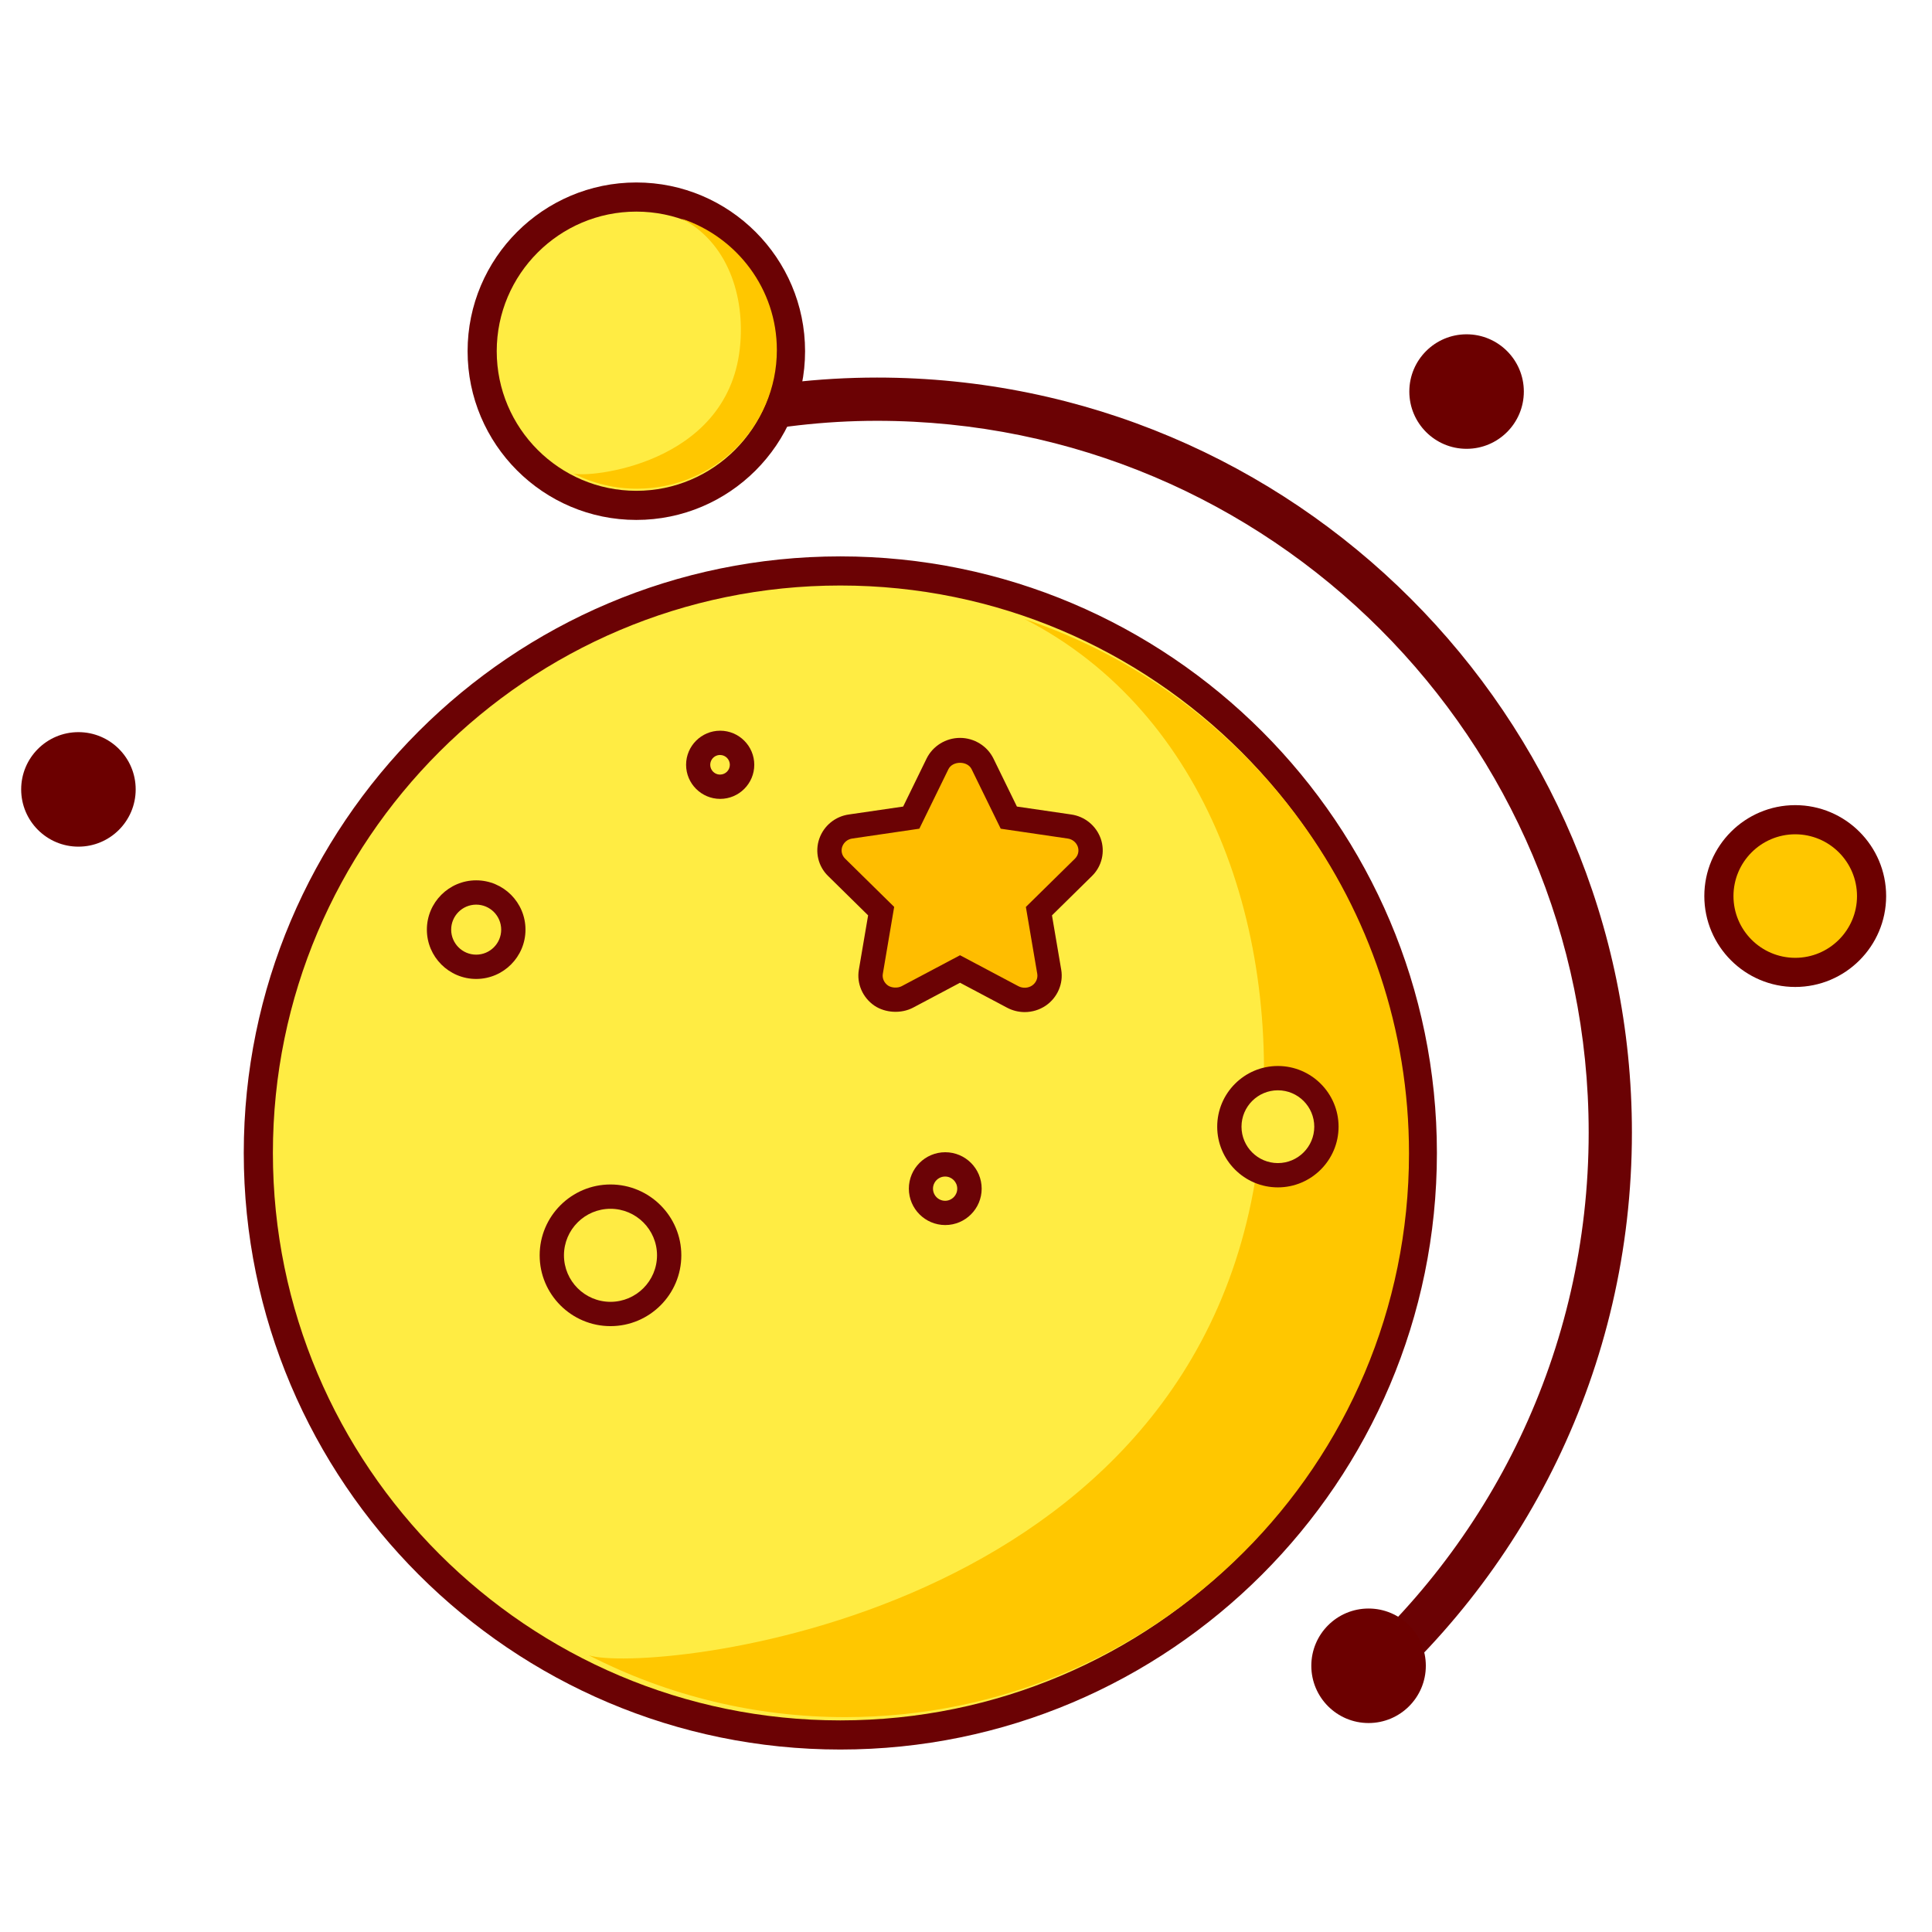
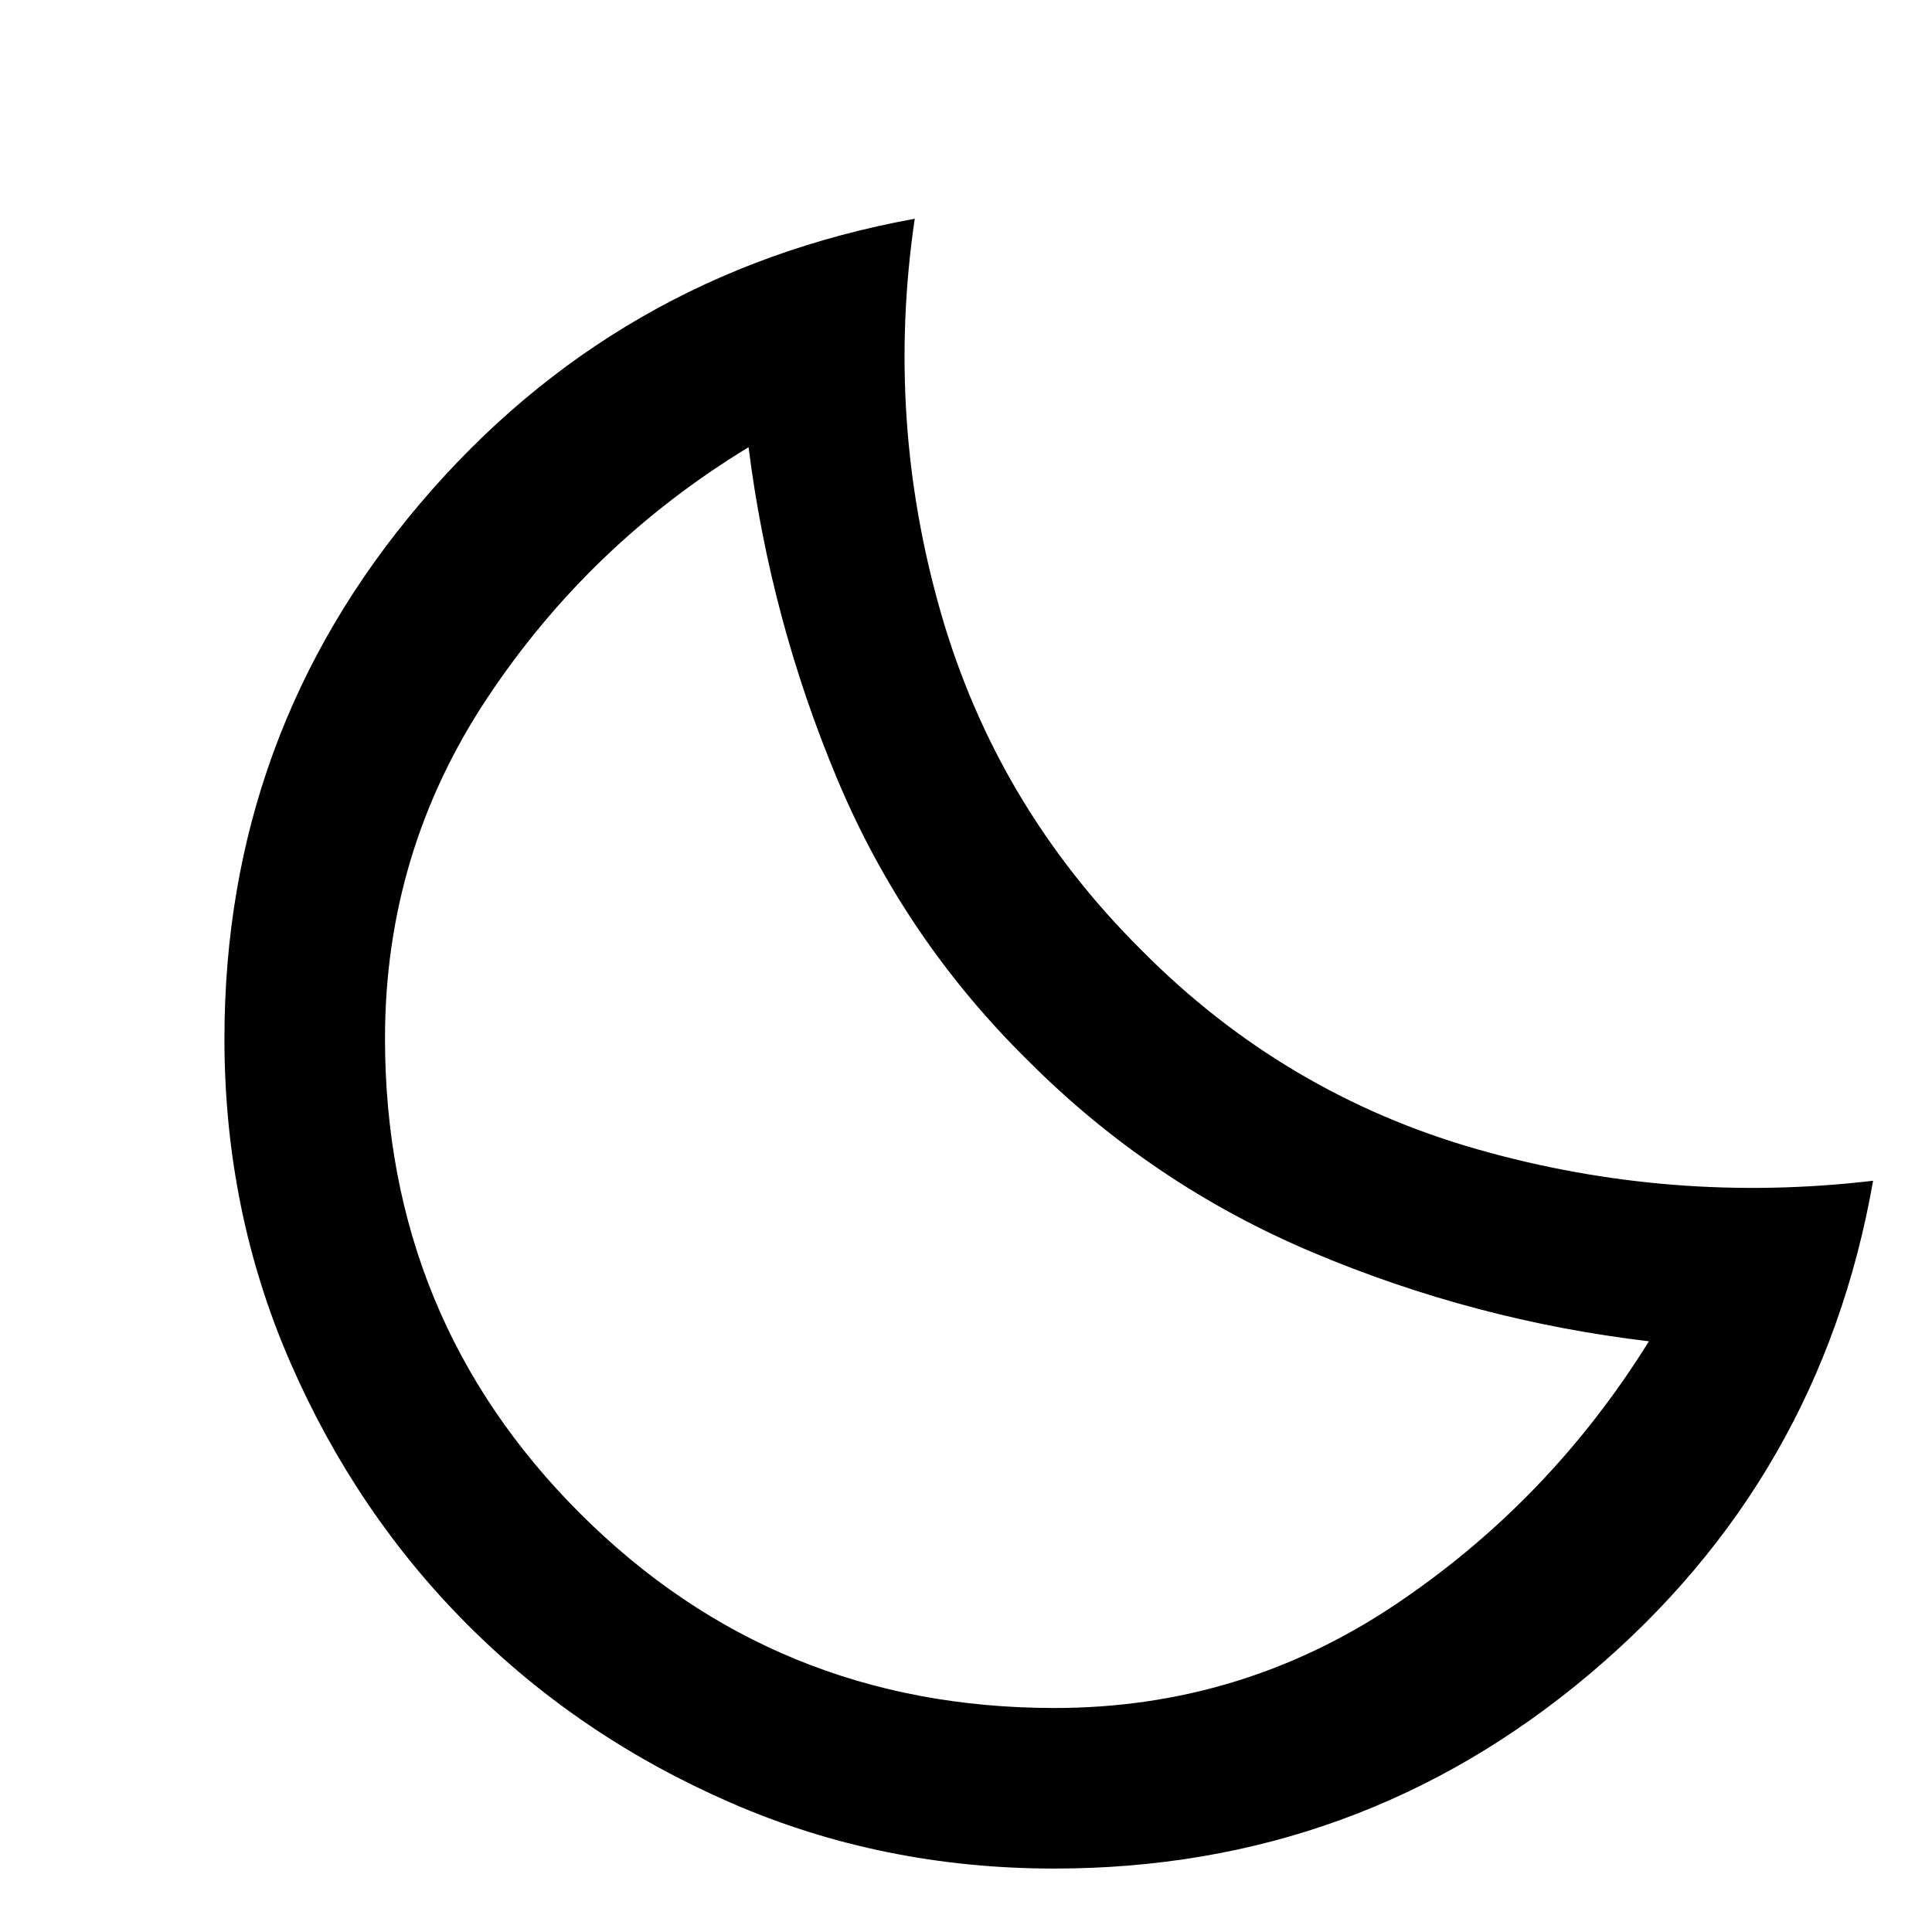
- <svg xmlns="http://www.w3.org/2000/svg" width="800px" height="800px" viewBox="0 0 1024 1024" class="icon" version="1.1">
-   <path d="M445.389 611.092m-308.475 0a308.475 308.475 0 1 0 616.95 0 308.475 308.475 0 1 0-616.95 0Z" fill="#FFEC43" />
-   <path d="M445.394 927.288c-174.356 0-316.196-141.839-316.196-316.196s141.839-316.196 316.196-316.196 316.196 141.839 316.196 316.196-141.839 316.196-316.196 316.196z m0-616.955c-165.832 0-300.754 134.922-300.754 300.754s134.922 300.754 300.754 300.754 300.754-134.922 300.754-300.754-134.922-300.754-300.754-300.754z" fill="#6B0204" />
-   <path d="M323.574 665.339m-31.099 0a31.099 31.099 0 1 0 62.198 0 31.099 31.099 0 1 0-62.198 0Z" fill="#FFEB43" />
-   <path d="M323.574 702.879c-20.7 0-37.54-16.84-37.54-37.54 0-20.7 16.84-37.54 37.54-37.54s37.54 16.84 37.54 37.54c0 20.7-16.84 37.54-37.54 37.54z m0-62.198a24.694 24.694 0 0 0-24.663 24.658 24.694 24.694 0 0 0 24.663 24.663 24.694 24.694 0 0 0 24.663-24.663 24.694 24.694 0 0 0-24.663-24.658z" fill="#6B0306" />
-   <path d="M252.385 492.723m-19.692 0a19.692 19.692 0 1 0 39.383 0 19.692 19.692 0 1 0-39.383 0Z" fill="#FFEB43" />
-   <path d="M252.385 518.861c-14.413 0-26.132-11.72-26.132-26.132s11.72-26.132 26.132-26.132 26.132 11.72 26.132 26.132-11.72 26.132-26.132 26.132z m0-39.388a13.276 13.276 0 0 0-13.256 13.256c0 7.306 5.949 13.256 13.256 13.256s13.256-5.949 13.256-13.256a13.276 13.276 0 0 0-13.256-13.256z" fill="#6B0306" />
-   <path d="M501.007 630.006m-12.861 0a12.861 12.861 0 1 0 25.723 0 12.861 12.861 0 1 0-25.723 0Z" fill="#FFEB43" />
-   <path d="M501.012 649.303a19.328 19.328 0 0 1-19.302-19.302 19.323 19.323 0 0 1 19.302-19.292 19.313 19.313 0 0 1 19.292 19.292c0 10.639-8.653 19.302-19.292 19.302z m0-25.713a6.426 6.426 0 1 0 0 12.851 6.426 6.426 0 0 0 0-12.851z" fill="#6B0306" />
-   <path d="M381.706 405.35m-11.633 0a11.633 11.633 0 1 0 23.265 0 11.633 11.633 0 1 0-23.265 0Z" fill="#FFEB43" />
-   <path d="M381.711 423.424c-9.958 0-18.068-8.11-18.068-18.068s8.11-18.068 18.068-18.068 18.068 8.11 18.068 18.068-8.11 18.068-18.068 18.068z m0-23.265a5.192 5.192 0 1 0 0 10.383 5.192 5.192 0 0 0 0-10.383z" fill="#6B0306" />
-   <path d="M577.316 446.592a13.066 13.066 0 0 0-10.516-8.535l-32.113-4.7-13.947-28.518c-2.171-4.444-6.845-7.306-11.909-7.306-5.053 0-9.733 2.867-11.909 7.306l-13.947 28.518-32.108 4.71a13.02 13.02 0 0 0-10.532 8.535 12.498 12.498 0 0 0 3.108 13.117l23.578 23.204-5.463 32.143c-0.824 4.818 1.326 9.769 5.478 12.611 3.978 2.688 9.554 2.995 13.855 0.732l27.945-14.822 27.96 14.838a13.558 13.558 0 0 0 13.865-0.748c4.132-2.836 6.277-7.782 5.458-12.595l-5.463-32.143 23.578-23.204a12.529 12.529 0 0 0 3.082-13.143z" fill="#FFBD00" />
-   <path d="M543.104 536.428a20.06 20.06 0 0 1-9.308-2.314l-24.96-13.24-24.924 13.215c-6.287 3.297-14.689 2.831-20.475-1.08-6.262-4.291-9.467-11.745-8.223-19.041l4.905-28.81-21.192-20.849a18.877 18.877 0 0 1-4.664-19.83 19.441 19.441 0 0 1 15.683-12.79l28.749-4.198 12.436-25.477c3.272-6.641 10.225-10.916 17.705-10.916 7.496 0 14.438 4.291 17.695 10.916l12.452 25.477 28.749 4.198a19.533 19.533 0 0 1 15.667 12.754 18.954 18.954 0 0 1-4.654 19.881L557.568 485.171l4.905 28.82c1.234 7.296-1.976 14.74-8.161 18.99a19.907 19.907 0 0 1-11.208 3.446z m-34.268-30.131l30.986 16.435c2.299 1.183 5.12 1.029 7.229-0.389 2.038-1.398 3.118-3.835 2.719-6.185l-6.036-35.461 25.979-25.554c1.746-1.72 2.324-4.137 1.521-6.441a6.636 6.636 0 0 0-5.371-4.265l-35.461-5.207-15.442-31.565c-2.186-4.475-10.035-4.49-12.273 0.01l-15.416 31.549-35.476 5.207a6.605 6.605 0 0 0-5.381 4.291c-0.794 2.278-0.215 4.664 1.546 6.4l25.969 25.554-6.011 35.461c-0.415 2.35 0.681 4.792 2.755 6.226 1.91 1.27 5.069 1.459 7.229 0.338l30.935-16.404z" fill="#6B0204" />
-   <path d="M543.027 328.095c96.594 49.5 137.477 165.228 124.611 280.504-28.073 251.587-325.77 278.728-355.62 268.718a297.385 297.385 0 0 0 136.018 32.788c165.002 0 298.762-133.76 298.762-298.762 0-131.779-85.361-243.548-203.771-283.249z" fill="#FFC700" />
-   <path d="M677.304 597.166m-25.723 0a25.723 25.723 0 1 0 51.446 0 25.723 25.723 0 1 0-51.446 0Z" fill="#FFEB43" />
-   <path d="M677.299 629.335c-17.731 0-32.154-14.438-32.154-32.169s14.423-32.169 32.154-32.169 32.169 14.438 32.169 32.169-14.438 32.169-32.169 32.169z m0-51.456a19.308 19.308 0 0 0-19.277 19.292 19.308 19.308 0 0 0 19.277 19.292 19.313 19.313 0 0 0 19.292-19.292 19.318 19.318 0 0 0-19.292-19.292z" fill="#6B0306" />
-   <path d="M383.171 232.141c26.312-5.811 53.565-9.103 81.628-9.103 208.338 0 377.231 168.893 377.231 377.231 0 115.794-52.28 219.279-134.4 288.476l10.496 21.248c89.61-73.385 146.821-184.863 146.821-309.724 0-221-179.154-400.154-400.154-400.154a401.05 401.05 0 0 0-92.124 10.778l10.501 21.248z" fill="#6B0204" />
-   <path d="M337.265 186.143m-81.715 0a81.715 81.715 0 1 0 163.43 0 81.715 81.715 0 1 0-163.43 0Z" fill="#FFEC43" />
-   <path d="M337.27 275.574c-49.321 0-89.436-40.115-89.436-89.436 0-49.311 40.115-89.426 89.436-89.426s89.436 40.115 89.436 89.426c0 49.321-40.115 89.436-89.436 89.436z m0-163.415c-40.796 0-73.994 33.188-73.994 73.984s33.198 73.994 73.994 73.994 73.994-33.198 73.994-73.994-33.198-73.984-73.994-73.984z" fill="#6B0204" />
-   <path d="M361.19 115.86c23.967 12.175 34.109 40.643 30.92 68.997-6.963 61.885-80.824 68.562-88.233 66.099a74.286 74.286 0 0 0 33.746 8.064c40.94 0 74.127-32.901 74.127-73.487 0-32.415-21.181-59.909-50.56-69.673z" fill="#FFC700" />
-   <path d="M951.506 474.931m-40.458 0a40.458 40.458 0 1 0 80.916 0 40.458 40.458 0 1 0-80.916 0Z" fill="#FFC700" />
-   <path d="M951.506 523.11c-26.573 0-48.179-21.606-48.179-48.179s21.606-48.189 48.179-48.189 48.189 21.617 48.189 48.189-21.617 48.179-48.189 48.179z m0-80.922a32.778 32.778 0 0 0-32.732 32.748 32.773 32.773 0 0 0 32.732 32.732c18.058 0 32.748-14.689 32.748-32.732a32.778 32.778 0 0 0-32.748-32.748z" fill="#6C0000" />
-   <path d="M41.569 418.396m-30.346 0a30.346 30.346 0 1 0 60.692 0 30.346 30.346 0 1 0-60.692 0Z" fill="#6C0000" />
-   <path d="M725.371 882.898m-30.346 0a30.346 30.346 0 1 0 60.692 0 30.346 30.346 0 1 0-60.692 0Z" fill="#6C0000" />
-   <path d="M777.318 207.534m-30.346 0a30.346 30.346 0 1 0 60.692 0 30.346 30.346 0 1 0-60.692 0Z" fill="#6C0000" />
+ <svg xmlns="http://www.w3.org/2000/svg" height="48" viewBox="0 -960 960 960" width="48">
+   <path d="M523.833-31.521q-85.618 0-160.656-32.67Q288.14-96.86 232.5-152.5q-55.64-55.64-88.309-130.677-32.67-75.038-32.67-160.655 0-151.507 97.24-265.99Q306-824.305 454.522-851.305q-14.609 99.696 12.978 195.744t99.718 167.714q71 71.667 167.195 99.012 96.196 27.346 196.327 15.538-26 148.162-140.698 244.969-114.698 96.807-266.209 96.807Zm.167-79.784q92.652 0 169.282-51.347Q769.912-214 819.347-293.521q-86.609-10.261-166.782-44.044-80.174-33.783-141.413-95.087-61.804-60.739-95.087-140.13-33.283-79.391-44.109-165-78.956 48-129.804 124.565Q191.305-536.652 191.305-444q0 139.094 96.8 235.895 96.801 96.8 235.895 96.8Zm-13.348-321.347Z" />
</svg>
